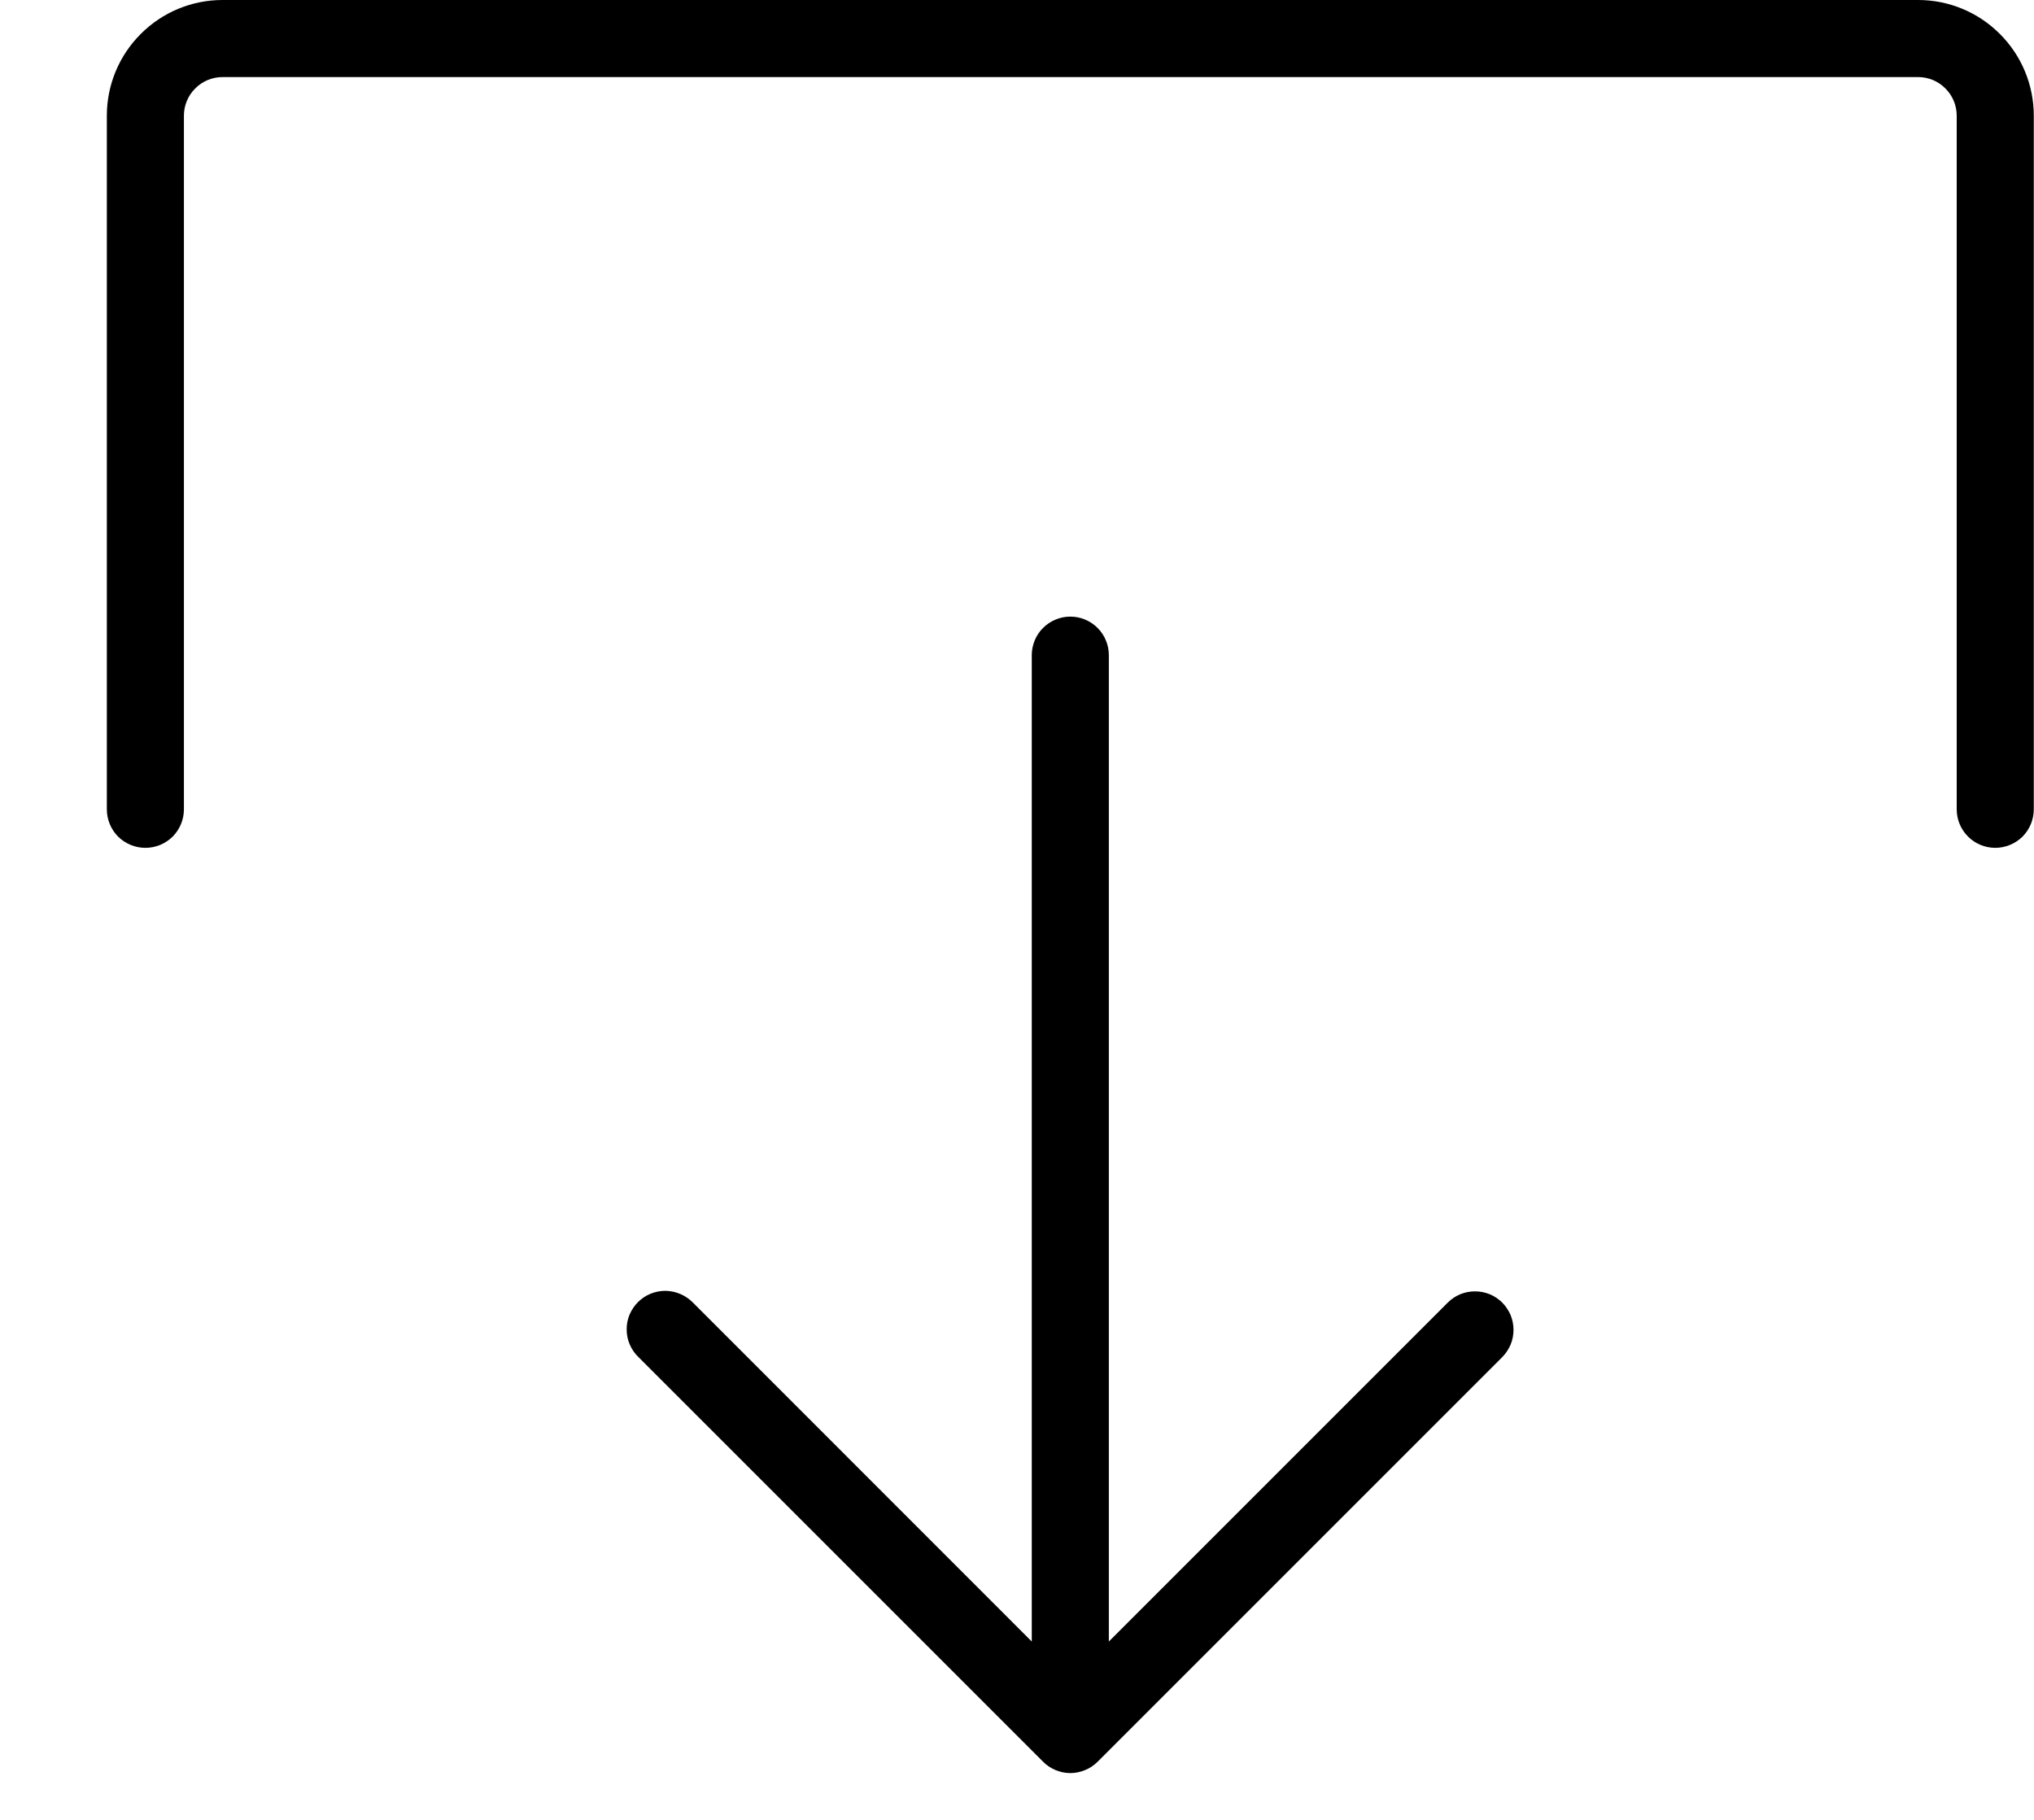
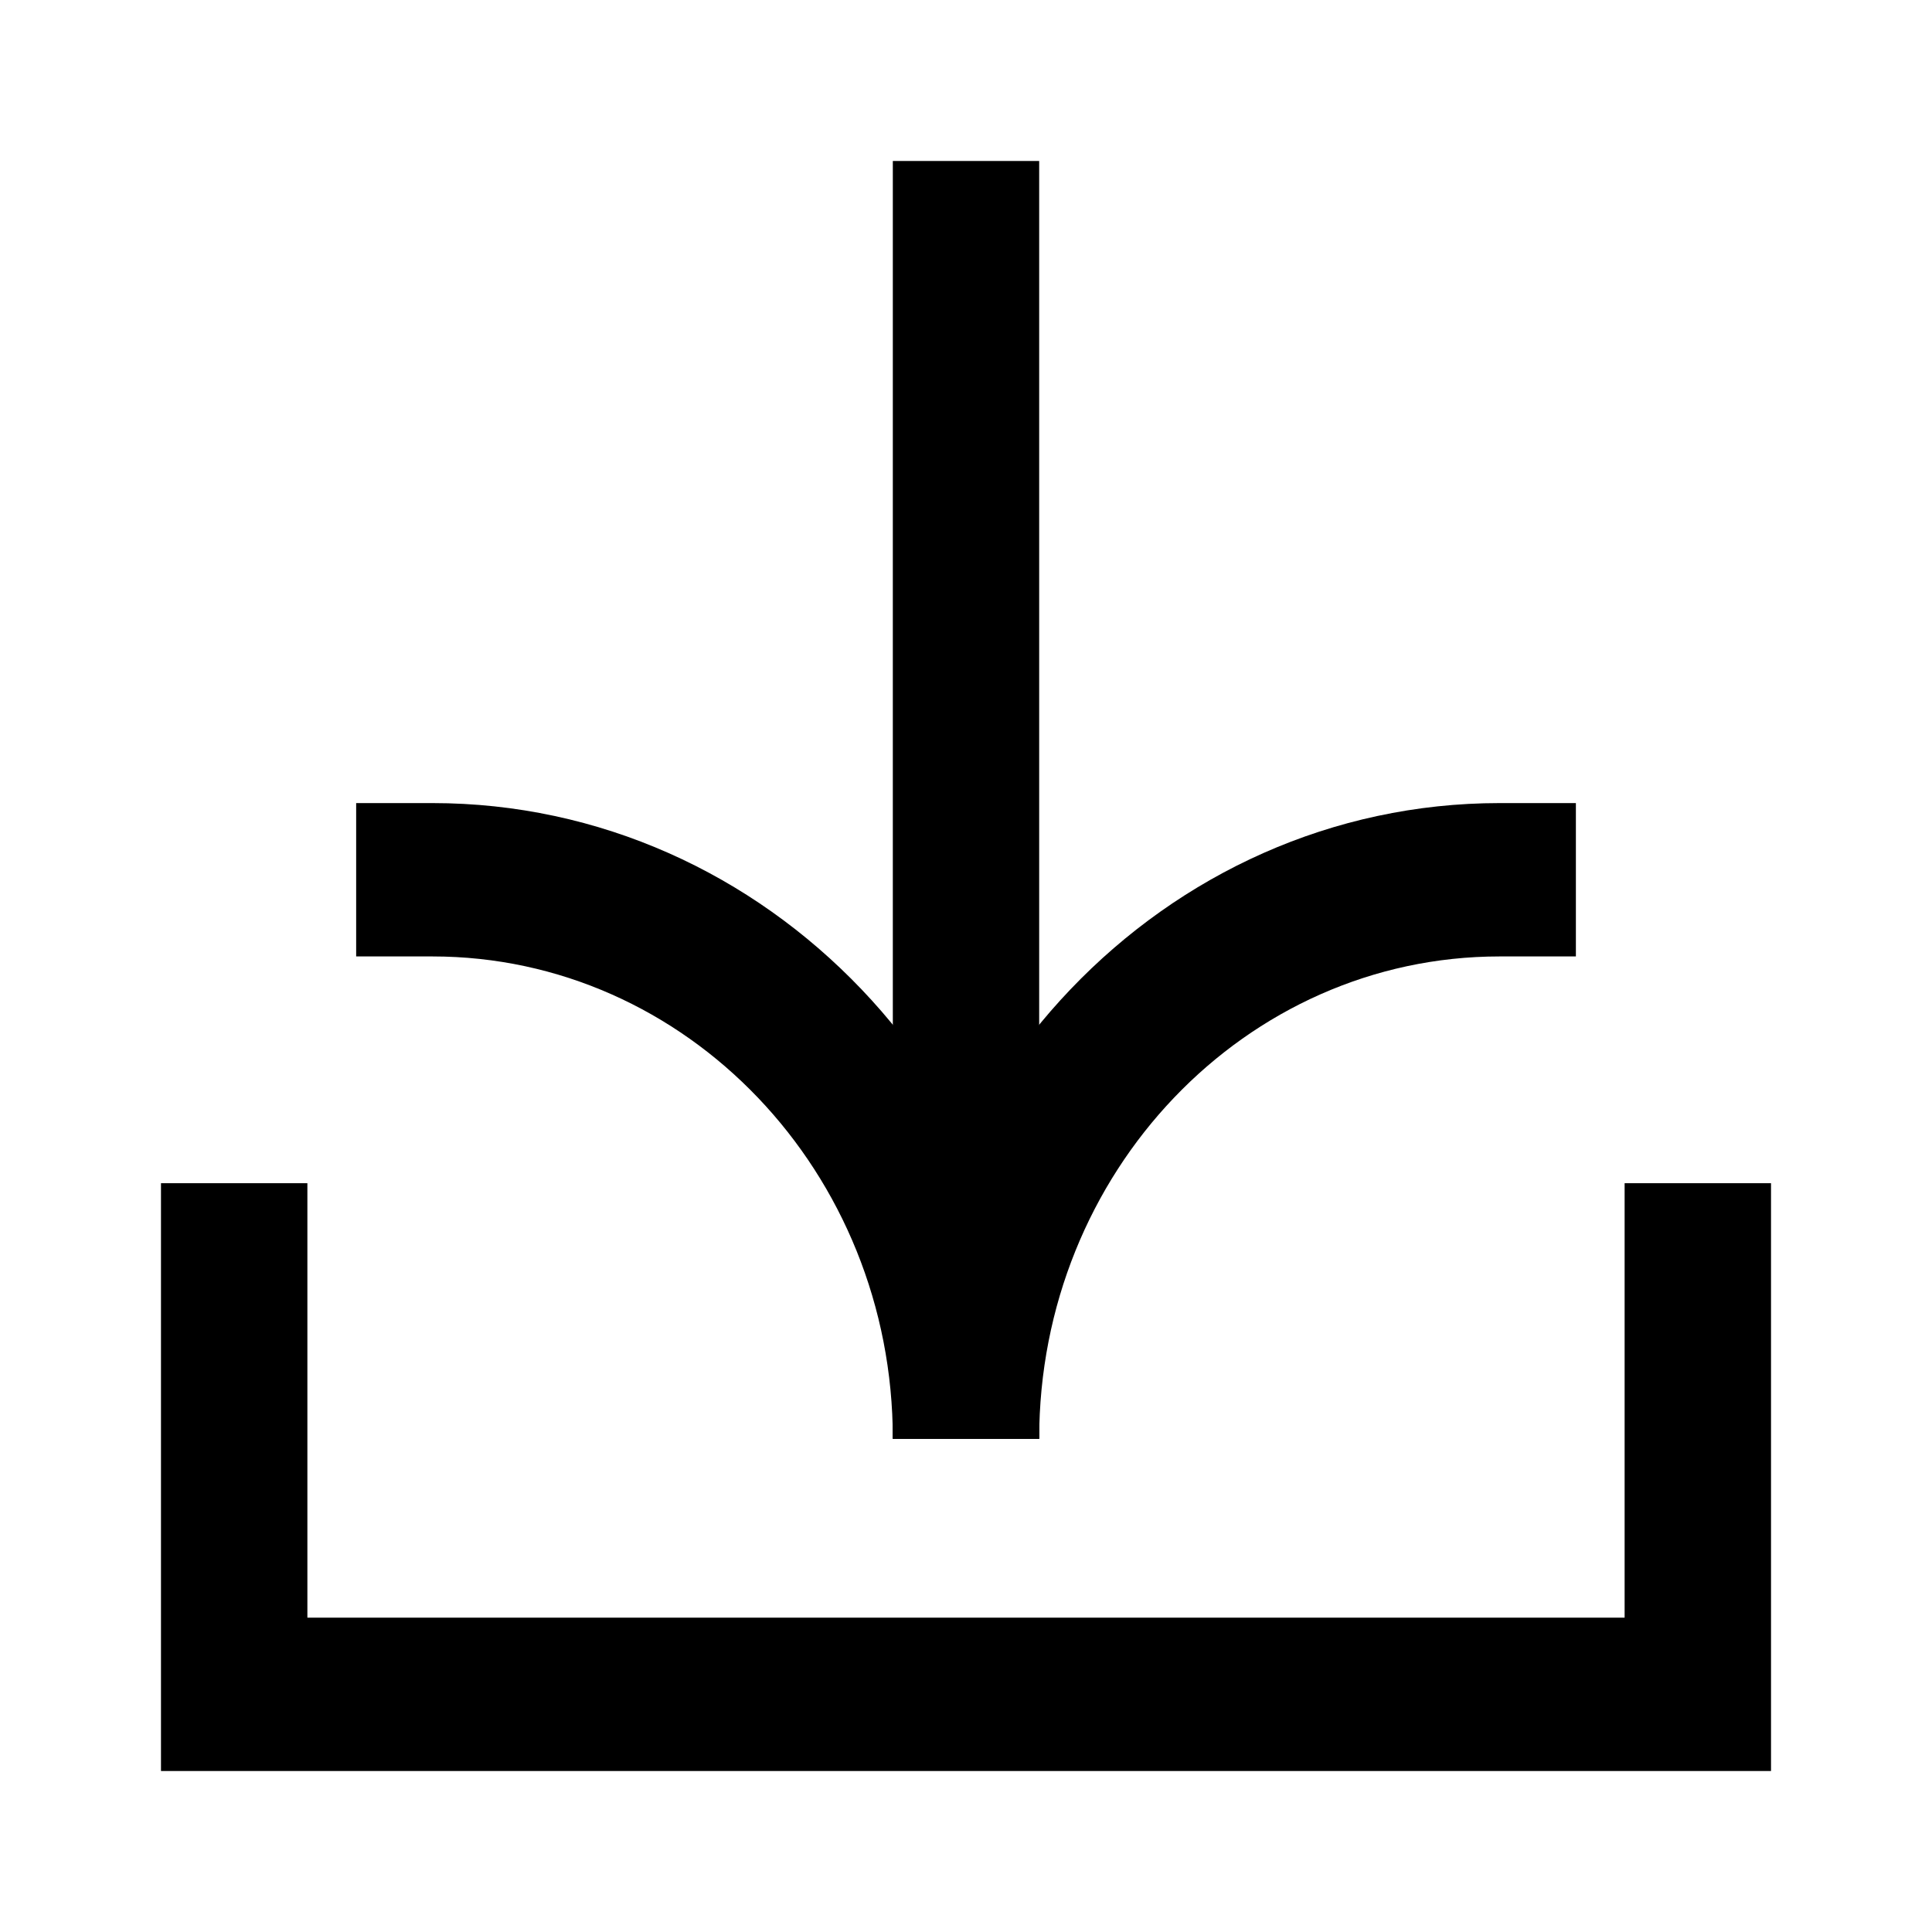
- <svg xmlns="http://www.w3.org/2000/svg" width="19" height="17" viewBox="0 0 19 17">
-   <path d="M14.033 12.168C14.066 12.202 14.092 12.241 14.111 12.285C14.129 12.329 14.138 12.376 14.138 12.423C14.138 12.47 14.129 12.517 14.111 12.56C14.092 12.604 14.066 12.644 14.033 12.677L10.253 16.457C10.219 16.491 10.18 16.517 10.136 16.535C10.092 16.553 10.045 16.563 9.998 16.563C9.951 16.563 9.904 16.553 9.86 16.535C9.817 16.517 9.777 16.491 9.744 16.457L5.964 12.677C5.929 12.644 5.902 12.604 5.883 12.56C5.864 12.517 5.854 12.469 5.854 12.421C5.853 12.374 5.862 12.326 5.88 12.282C5.899 12.238 5.925 12.198 5.959 12.164C5.993 12.13 6.033 12.103 6.077 12.085C6.122 12.067 6.169 12.058 6.217 12.058C6.265 12.059 6.312 12.069 6.356 12.088C6.4 12.107 6.439 12.134 6.473 12.168L9.638 15.334V6.12C9.638 6.025 9.676 5.933 9.743 5.866C9.811 5.798 9.903 5.76 9.998 5.76C10.094 5.76 10.185 5.798 10.253 5.866C10.32 5.933 10.358 6.025 10.358 6.12V15.334L13.524 12.168C13.557 12.135 13.597 12.108 13.64 12.09C13.684 12.072 13.731 12.063 13.778 12.063C13.825 12.063 13.872 12.072 13.916 12.09C13.96 12.108 13.999 12.135 14.033 12.168V12.168ZM1.358 7.92C1.454 7.92 1.545 7.882 1.613 7.815C1.68 7.747 1.718 7.656 1.718 7.56V1.08C1.718 0.985 1.756 0.893 1.824 0.826C1.891 0.758 1.983 0.72 2.078 0.72H17.918C18.014 0.72 18.105 0.758 18.172 0.826C18.24 0.893 18.278 0.985 18.278 1.08V7.56C18.278 7.656 18.316 7.747 18.384 7.815C18.451 7.882 18.543 7.92 18.638 7.92C18.733 7.92 18.825 7.882 18.893 7.815C18.96 7.747 18.998 7.656 18.998 7.56V1.08C18.998 0.794 18.884 0.519 18.681 0.317C18.479 0.114 18.204 0 17.918 0H2.078C1.792 0 1.517 0.114 1.315 0.317C1.112 0.519 0.998 0.794 0.998 1.08V7.56C0.998 7.656 1.036 7.747 1.103 7.815C1.171 7.882 1.263 7.92 1.358 7.92Z" />
+ <svg xmlns="http://www.w3.org/2000/svg" width="40" height="40" viewBox="0 0 40 40">
+   <path d="M18.485 29.788C18.485 22.52 24.11 16.627 31.048 16.627L32.627 16.627L32.627 19.802L31.048 19.802C25.783 19.802 21.515 24.273 21.515 29.788L18.485 29.788Z" fill="black" />
+   <path d="M21.515 29.788C21.515 22.52 15.891 16.627 8.952 16.627L7.374 16.627L7.374 19.802L8.952 19.802C14.217 19.802 18.485 24.273 18.485 29.788L21.515 29.788Z" fill="black" />
+   <path d="M18.485 29.788L18.485 3.333L21.515 3.333L21.515 29.788L18.485 29.788Z" fill="black" />
+   <path d="M3.333 24.497H6.364V33.492H33.636V24.497H36.667V36.667H3.333V24.497Z" fill="black" />
</svg>
